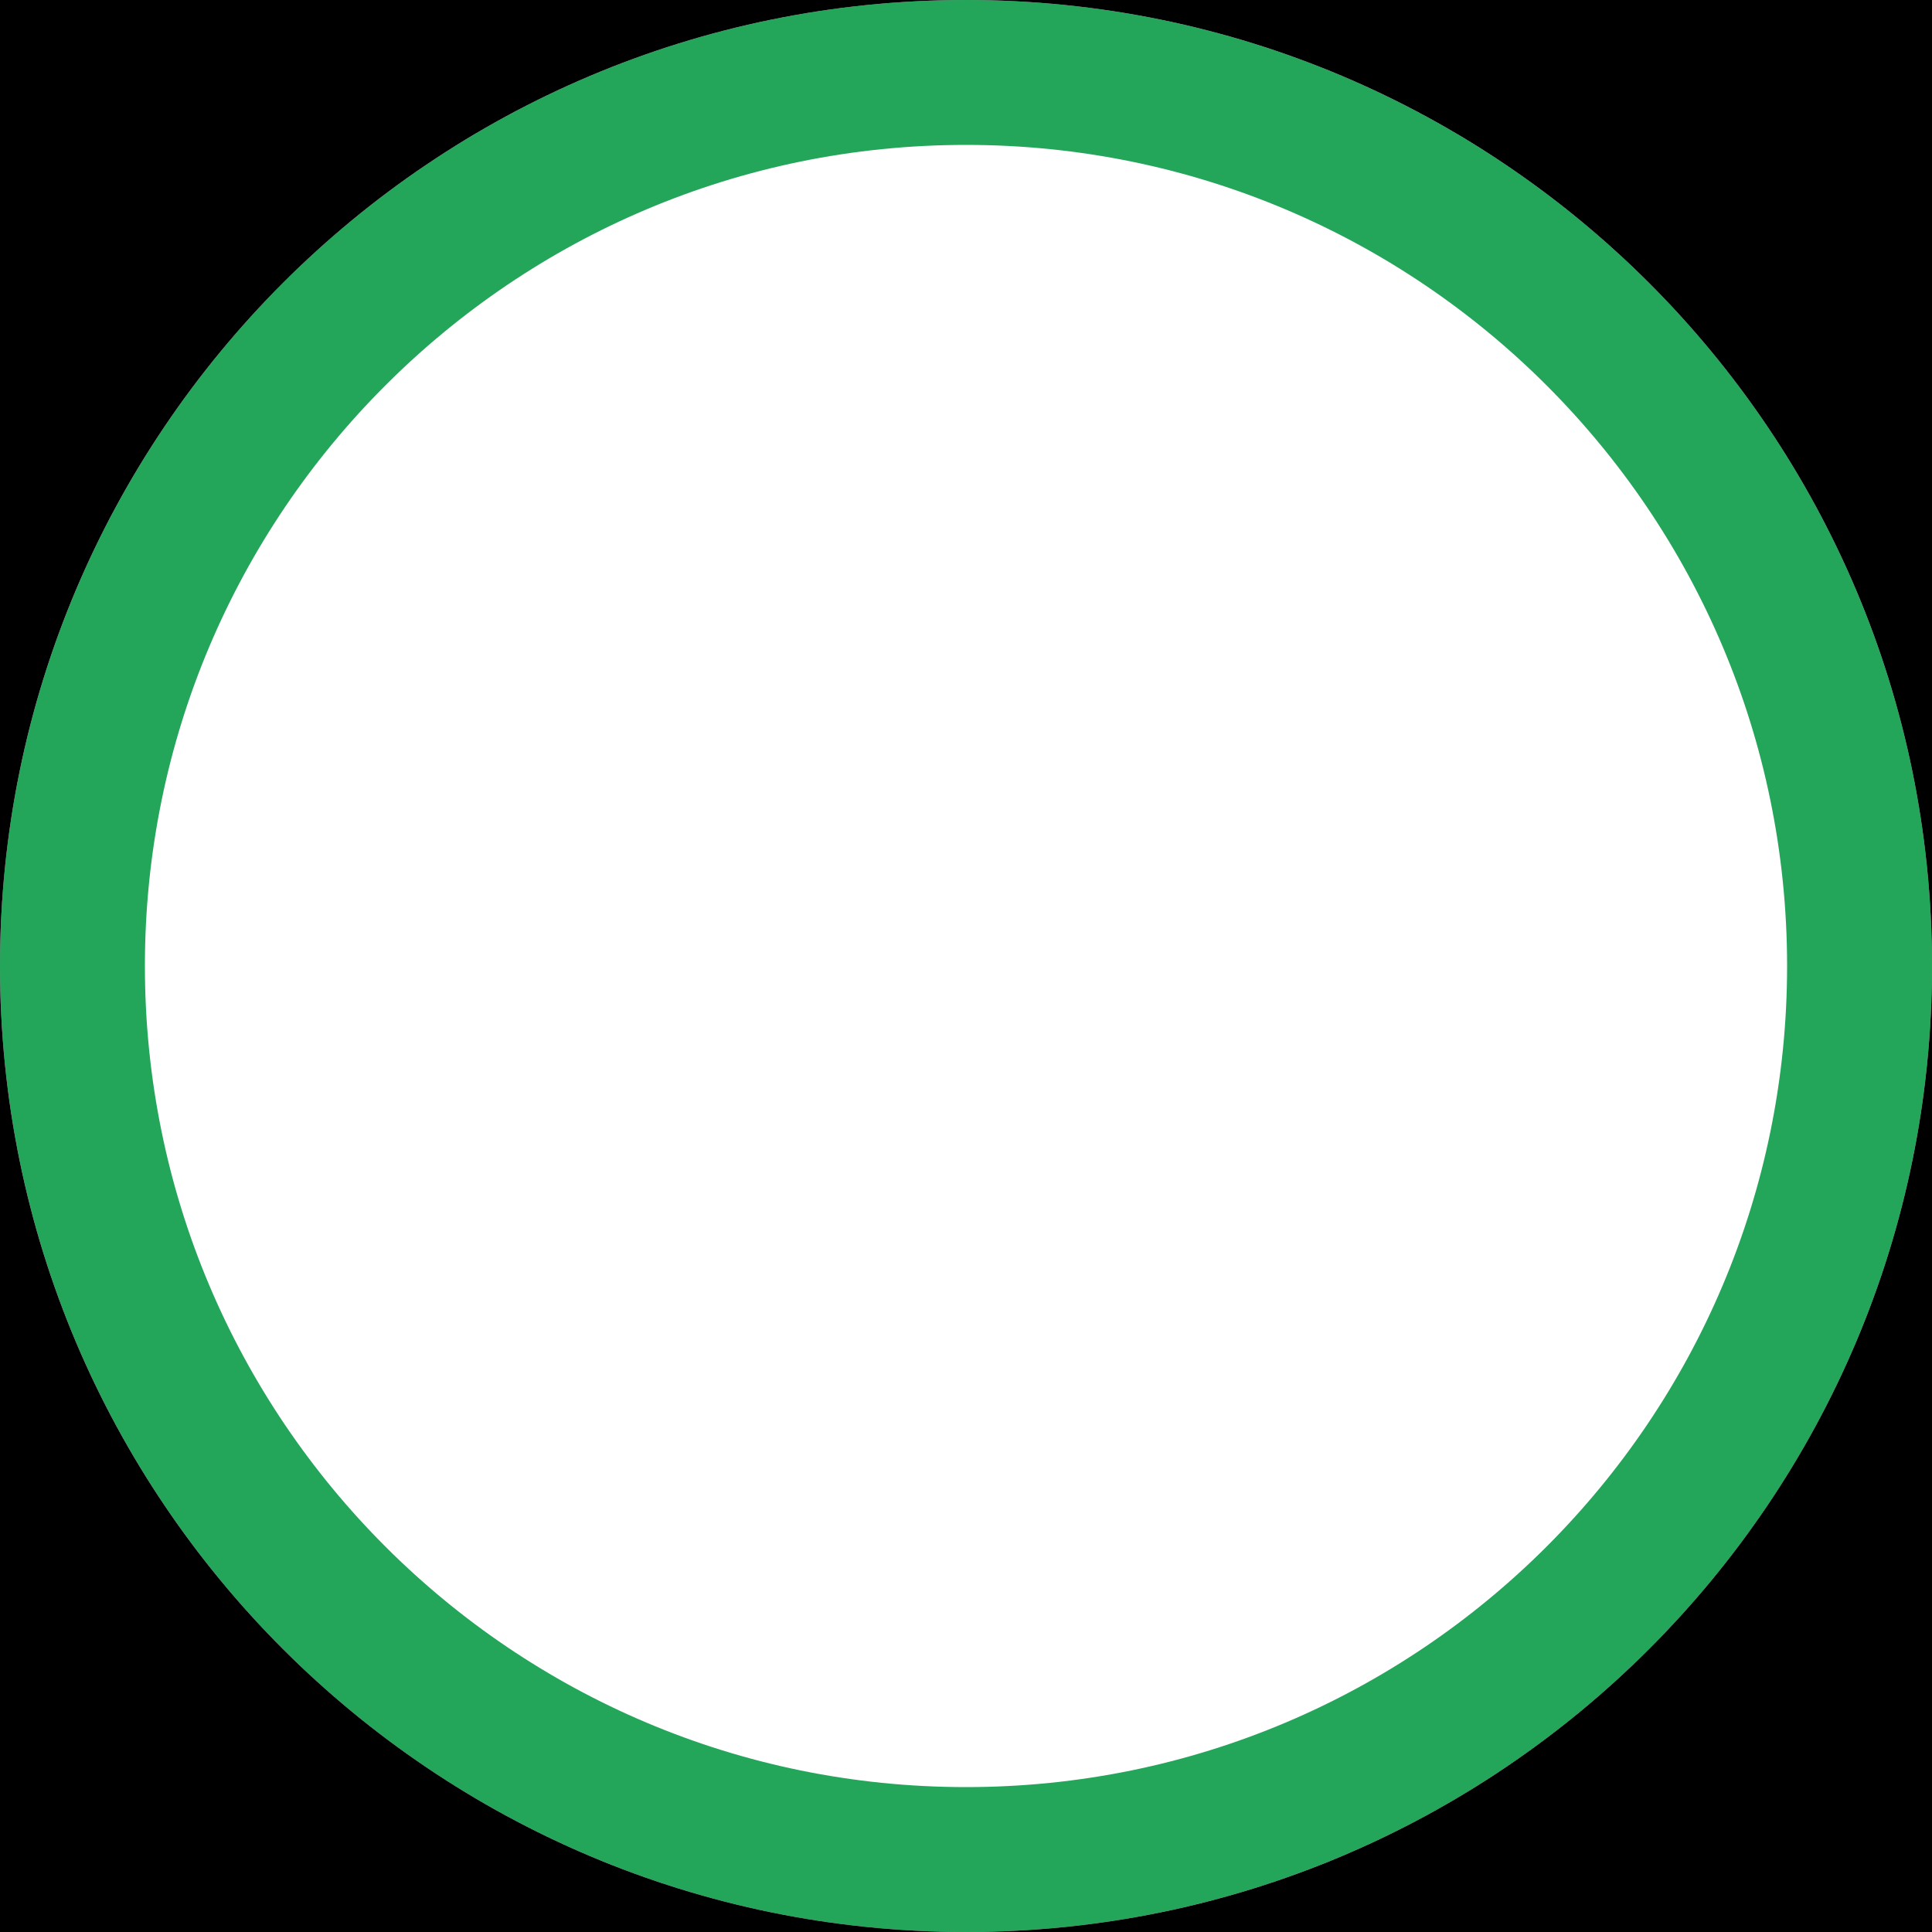
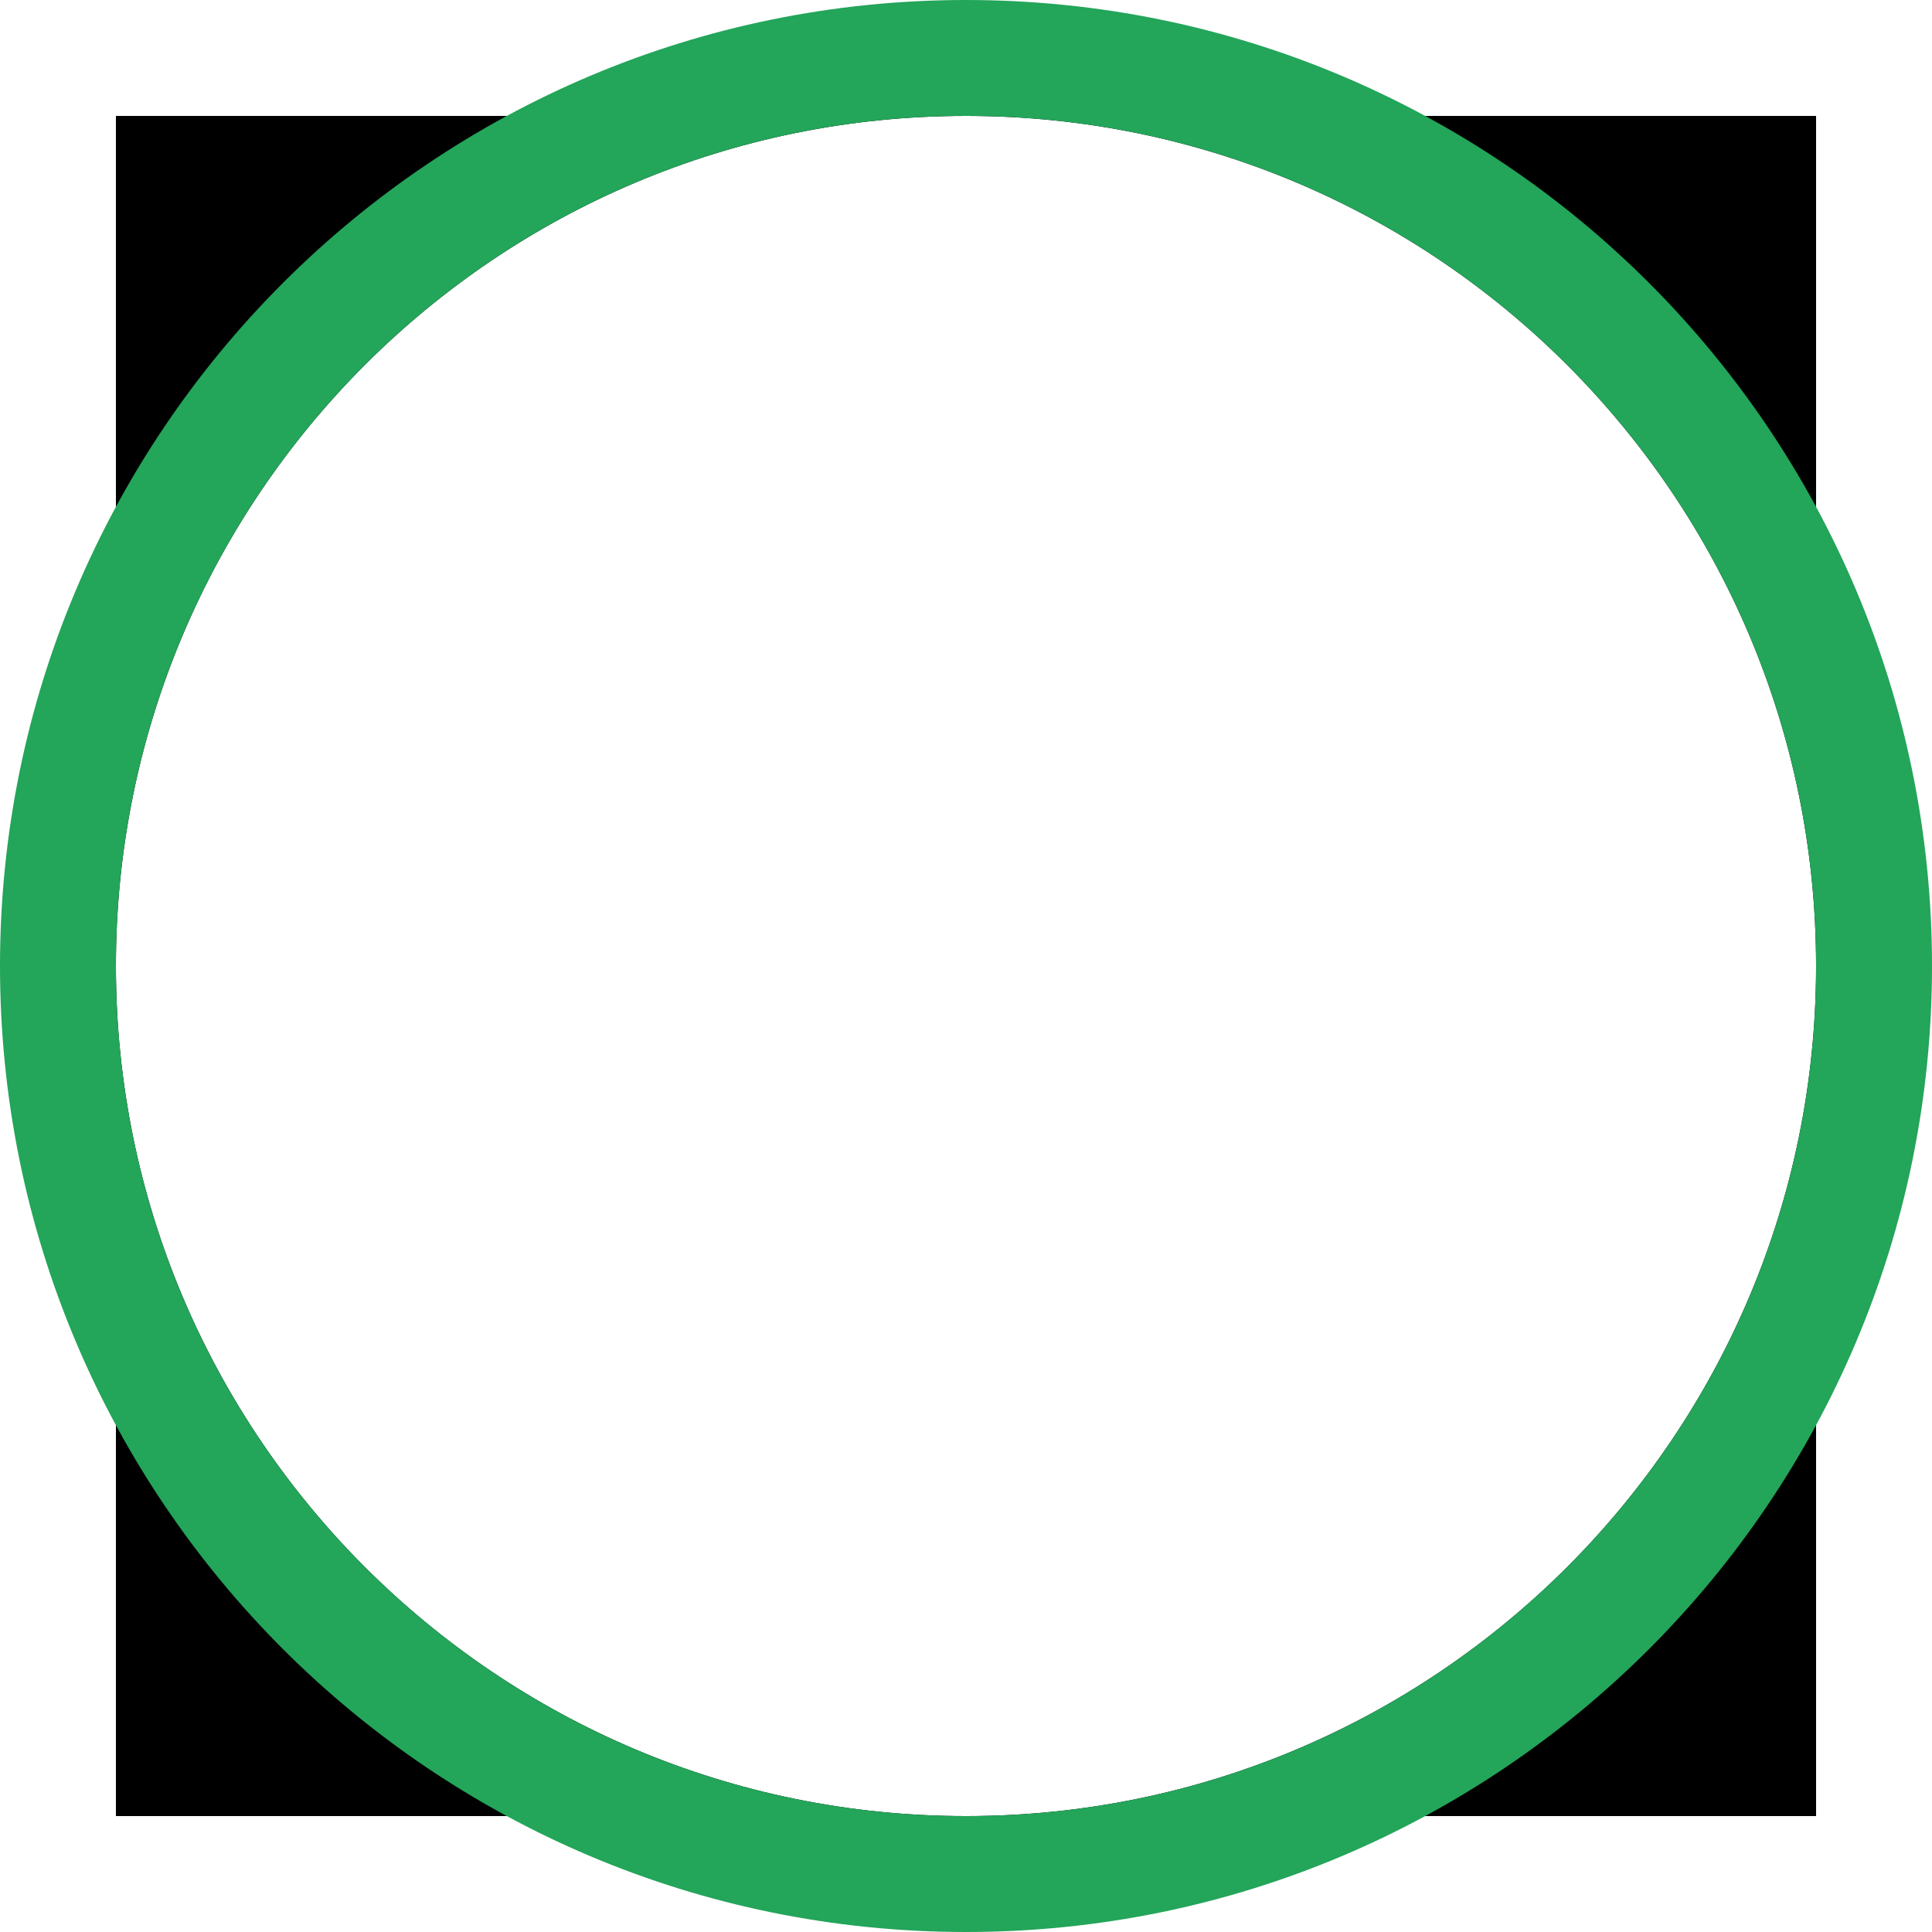
- <svg xmlns="http://www.w3.org/2000/svg" width="40" height="40">
-   <circle cx="20" cy="20" r="18.5" fill="none" stroke="#23a55a" stroke-width="3" />
-   <path d="M 0 0 H 40 V 40 H 0 Z M 0 20 a 20 20 0 1 0 40 0 a 20 20 0 1 0 -40 0 Z" fill="#000000" fill-rule="evenodd" />
+ <svg xmlns="http://www.w3.org/2000/svg" width="50" height="50">
+   <path d="M 3 3 H 47 V 47 H 3 Z M 3 25 a 22 22 0 1 0 44 0 a 22 22 0 1 0 -44 0 Z" fill="#000000" fill-rule="evenodd" />
+   <circle cx="25" cy="25" r="23.5" fill="none" stroke="#23a55a" stroke-width="3" />
</svg>
